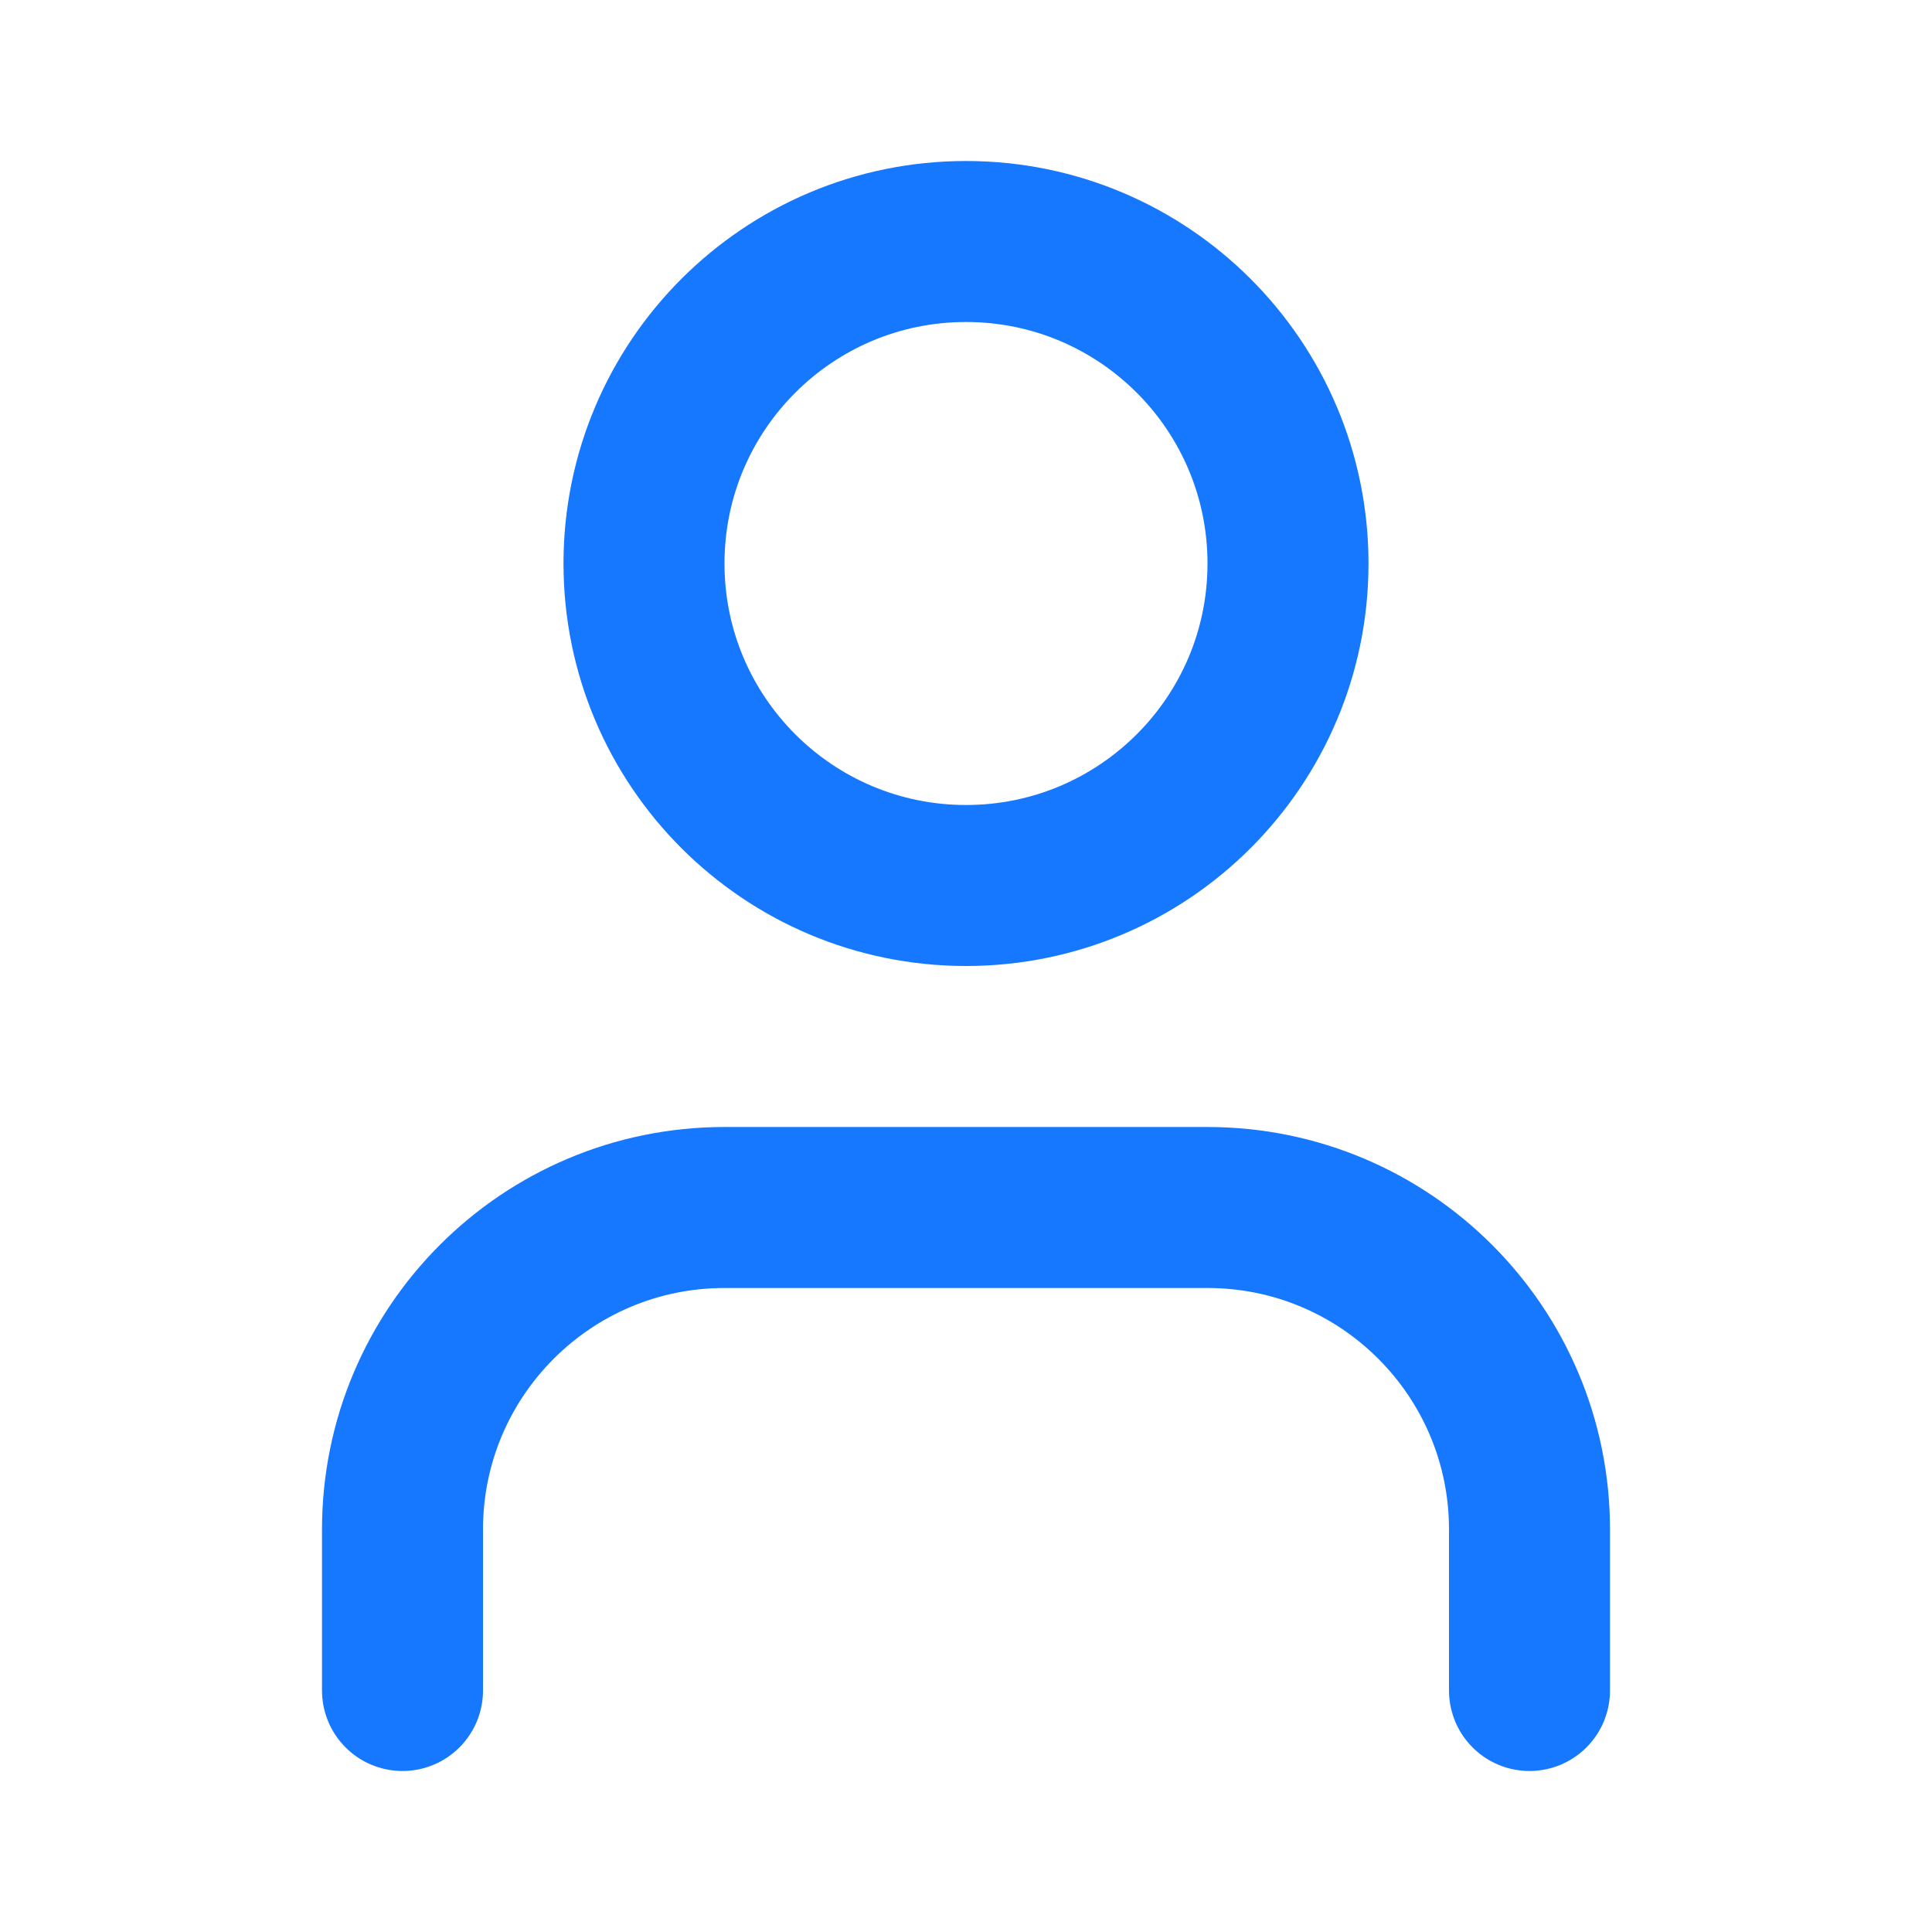
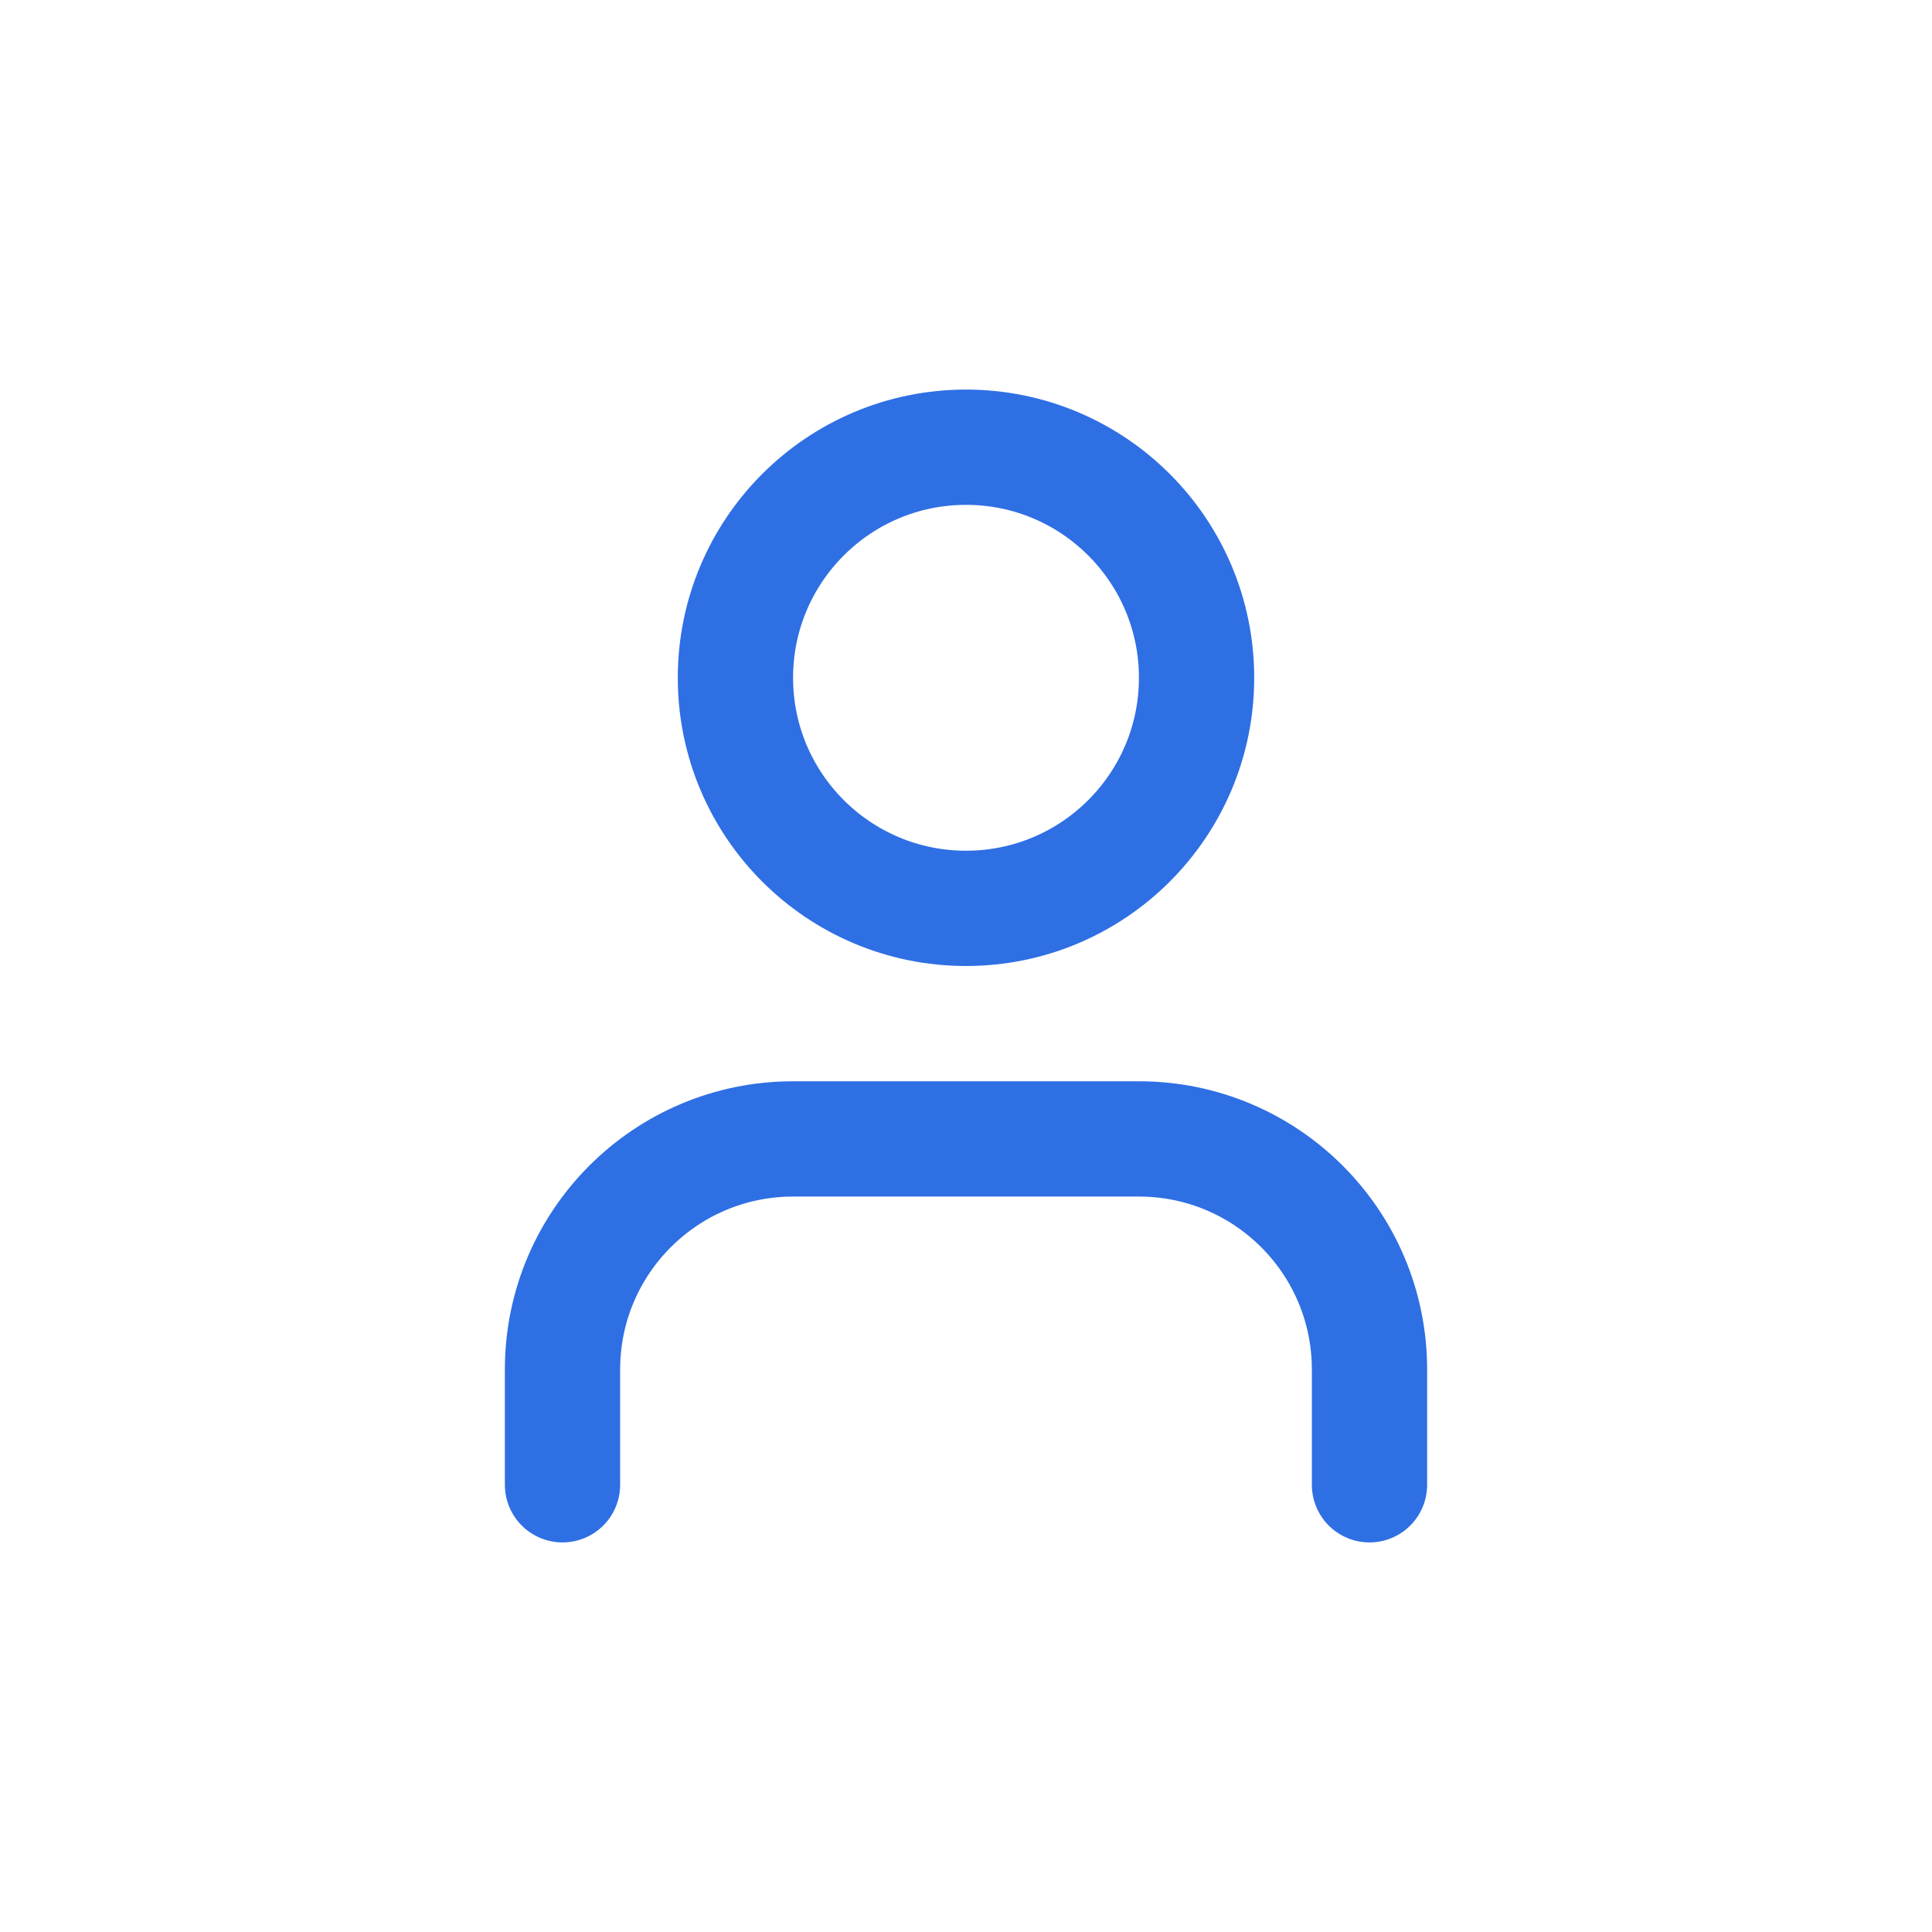
- <svg xmlns="http://www.w3.org/2000/svg" width="81" height="81" viewBox="0 0 24 24" fill="none" stroke="#1677FF" stroke-width="2" stroke-linecap="round" stroke-linejoin="round">
-   <path d="M19 21v-2a4 4 0 0 0-4-4H9a4 4 0 0 0-4 4v2" />
-   <circle cx="12" cy="7" r="4" />
+ <svg xmlns="http://www.w3.org/2000/svg" width="81" height="81" viewBox="0 0 81 81" fill="none" stroke="#2F6FE4" stroke-width="2" stroke-linecap="round" stroke-linejoin="round">
+   <g transform="translate(11.5 11.5) scale(2.416667)">
+     <path d="M19 21v-2a4 4 0 0 0-4-4H9a4 4 0 0 0-4 4v2" />
+     <circle cx="12" cy="7" r="4" />
+   </g>
</svg>
